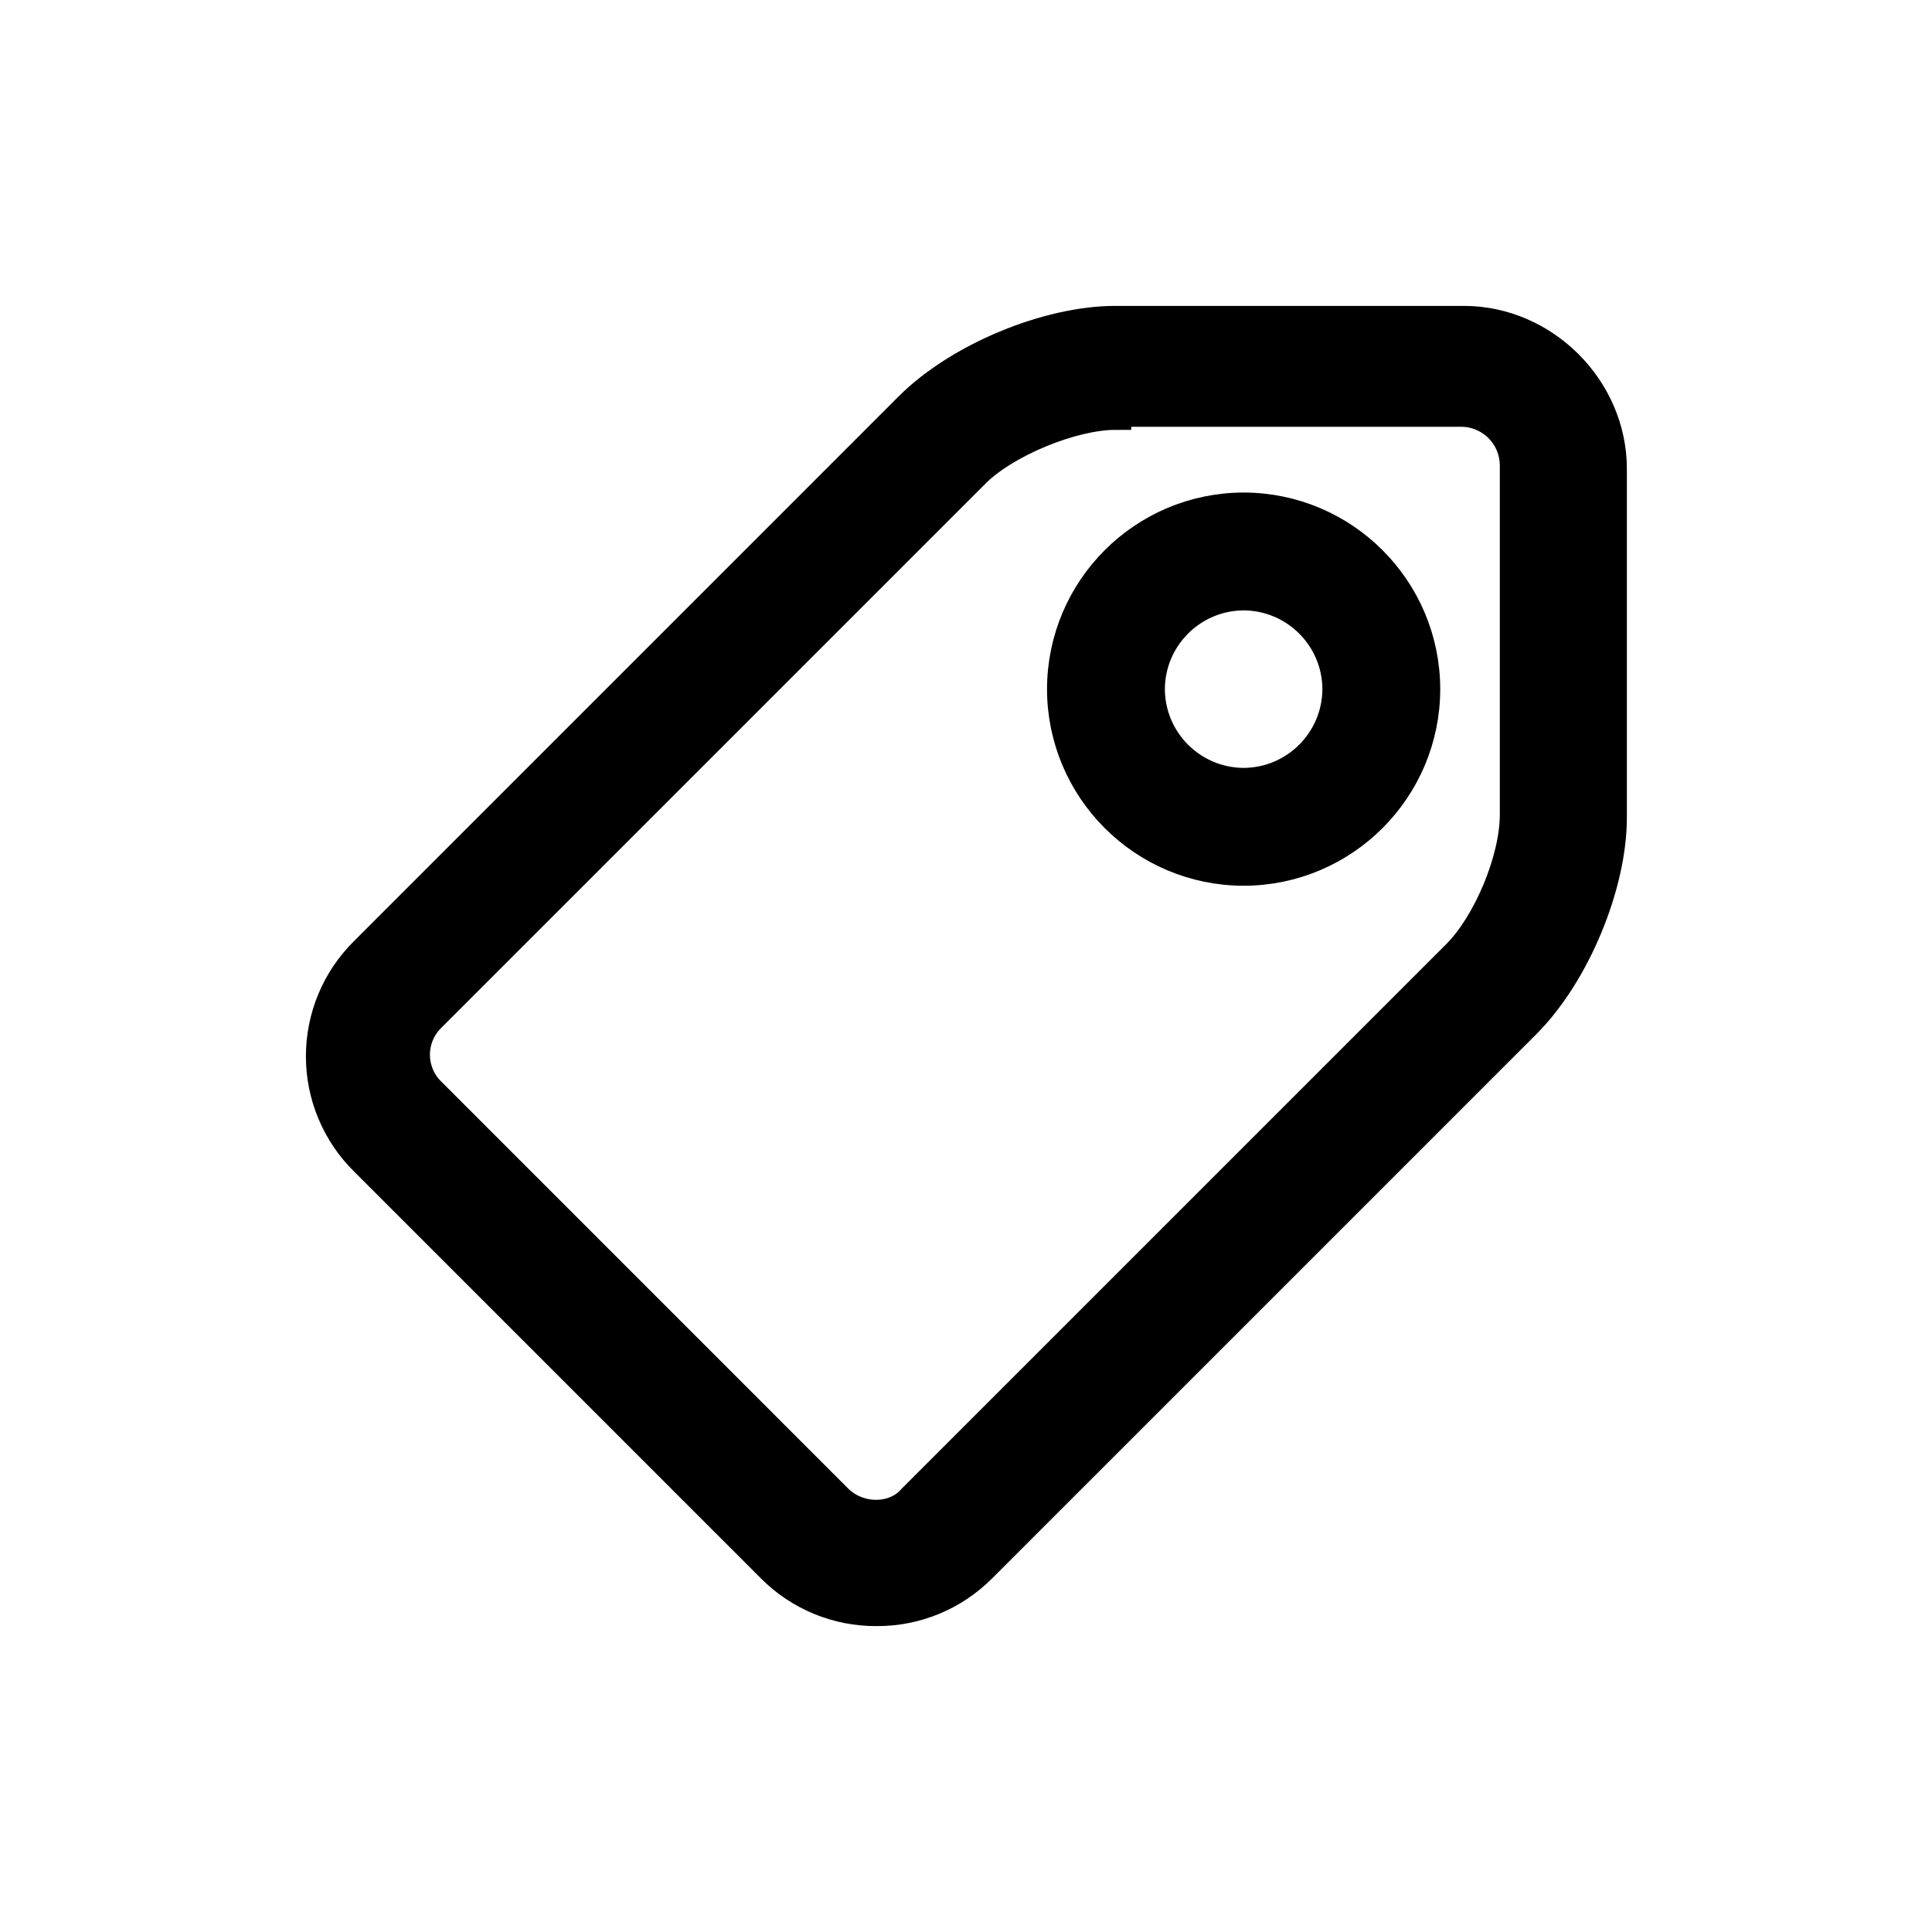
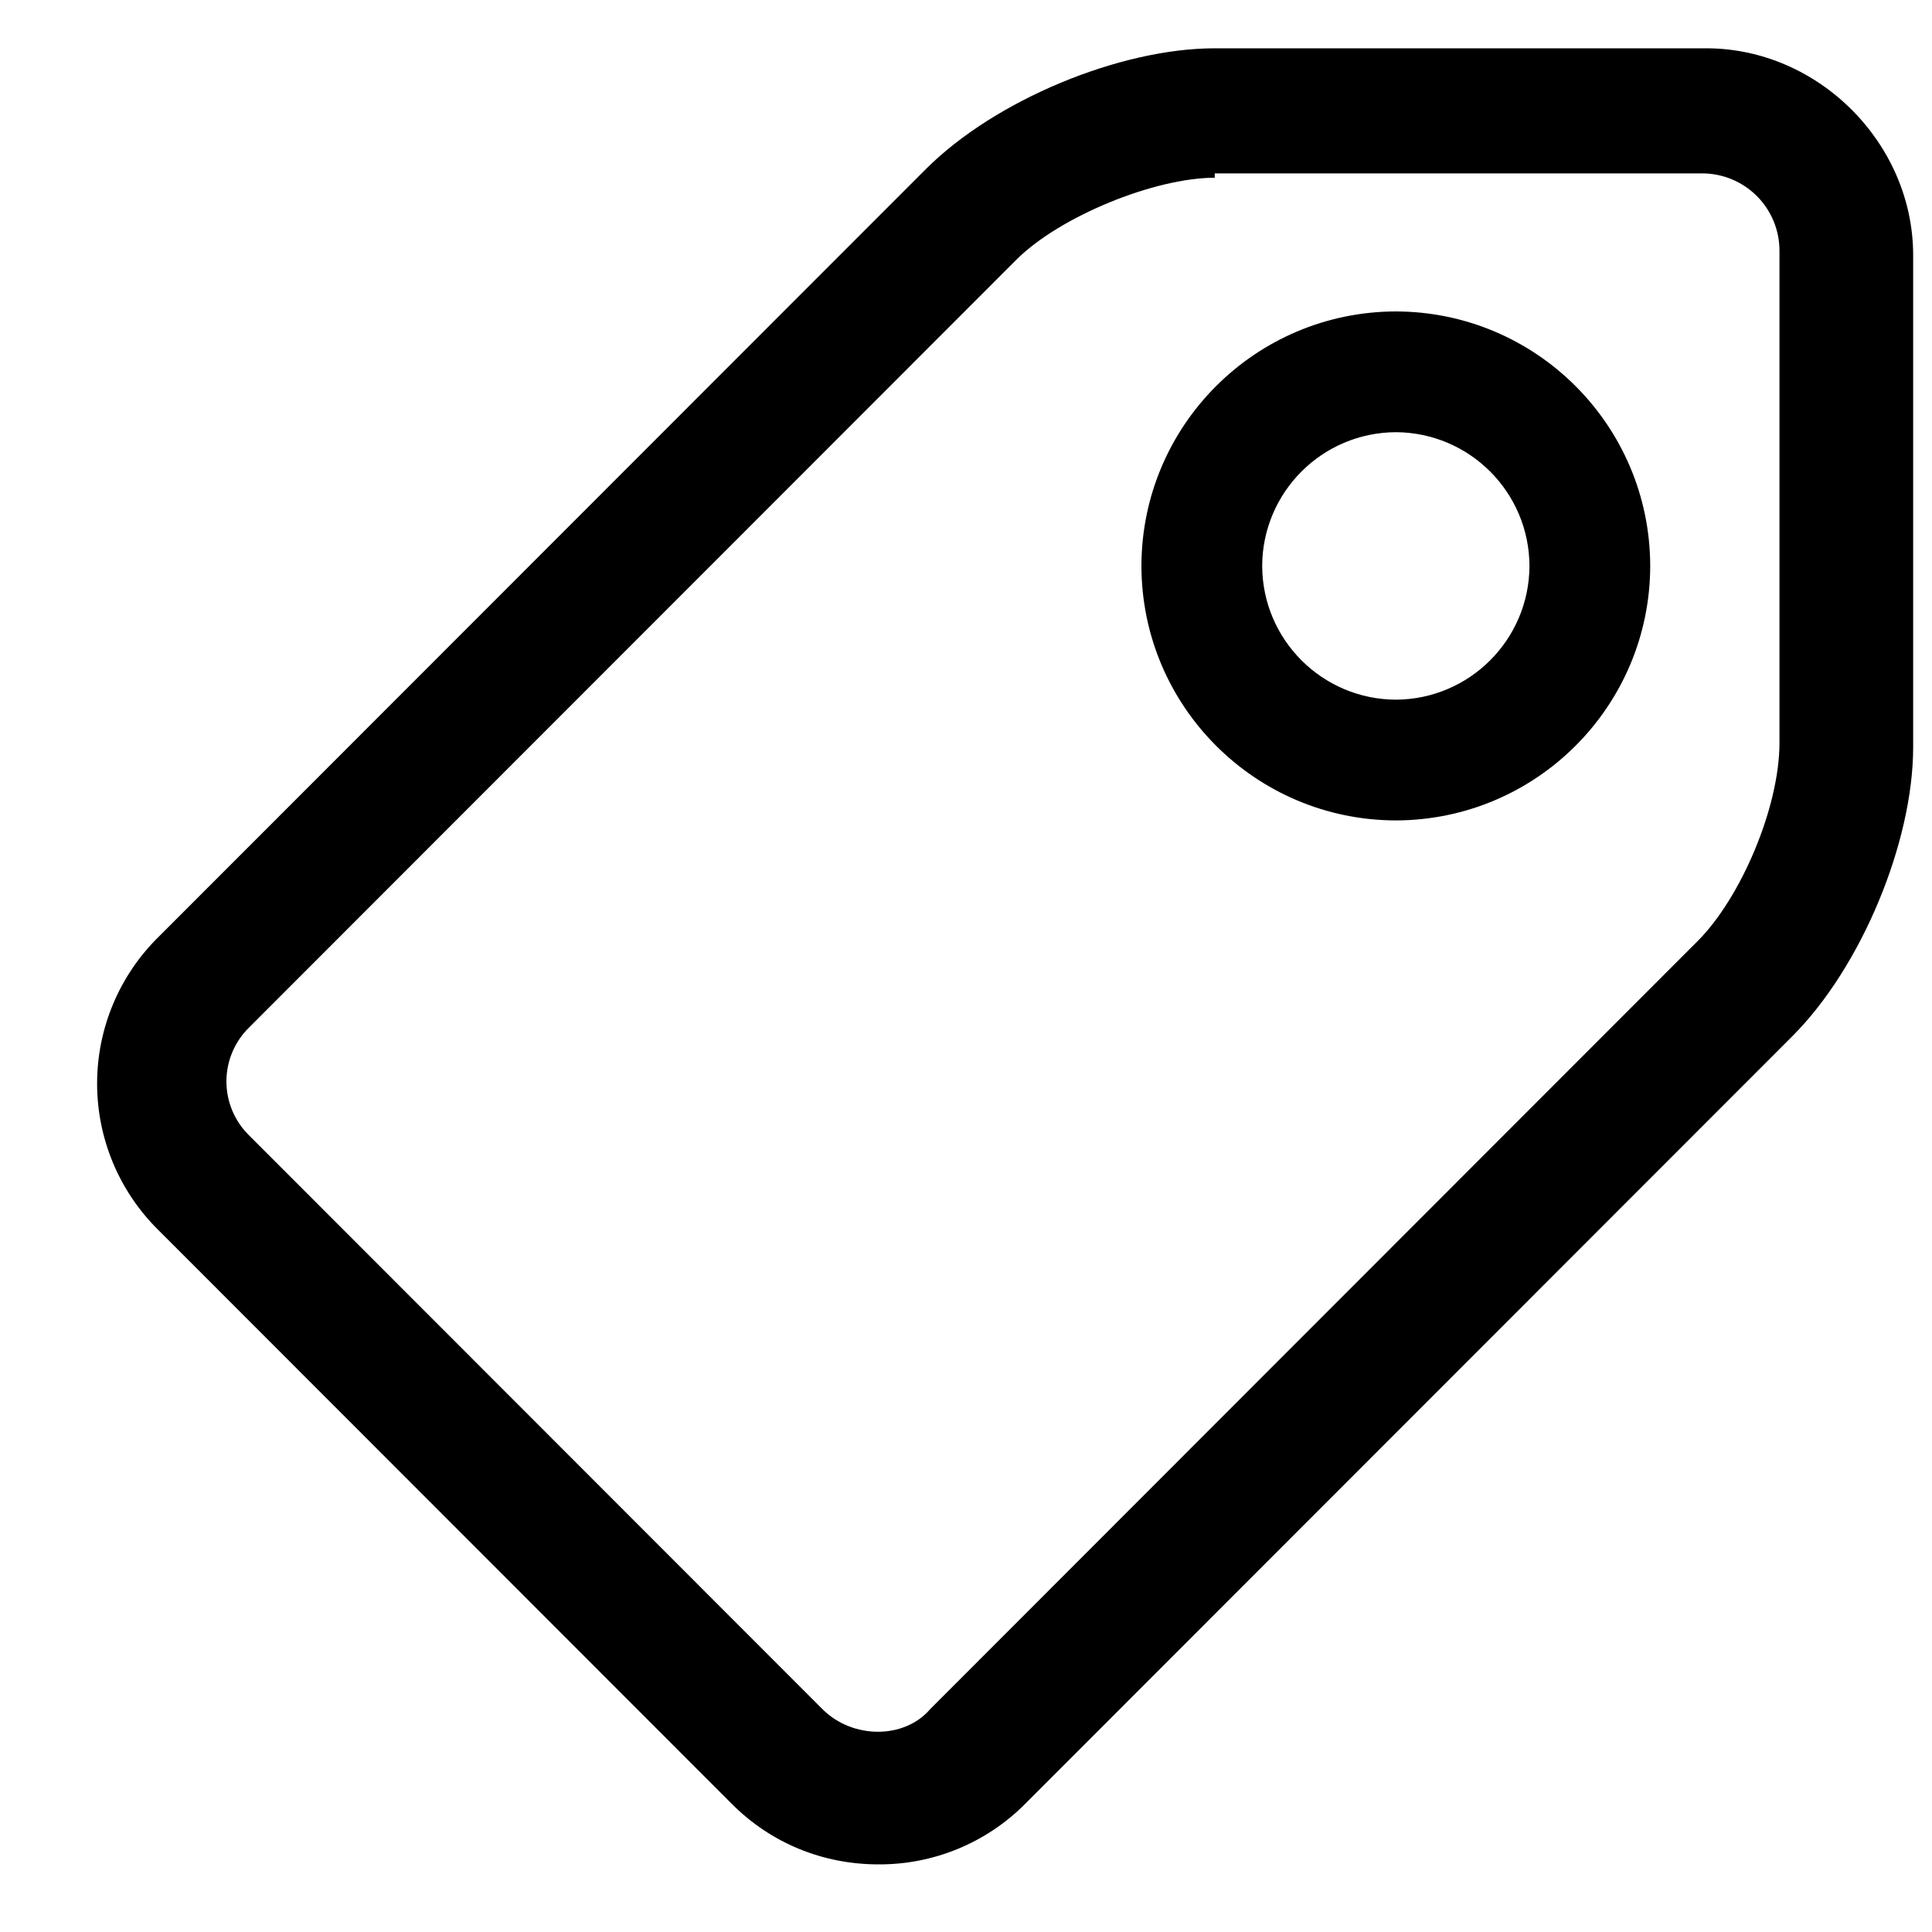
- <svg xmlns="http://www.w3.org/2000/svg" viewBox="0 0 30 30" fill="none">
-   <path d="M13.61 25a2.262 2.262 0 0 1-1.615-.665l-6.318-6.318a2.265 2.265 0 0 1 0-3.23l8.456-8.457c.76-.76 2.138-1.33 3.183-1.33h5.416c1.235 0 2.28 1.045 2.28 2.28v5.416c0 1.045-.57 2.423-1.33 3.183l-8.456 8.456A2.262 2.262 0 0 1 13.61 25Zm3.706-18.575c-.665 0-1.71.428-2.185.903l-8.456 8.456a.832.832 0 0 0 0 1.187l6.318 6.319c.332.332.902.332 1.188 0l8.456-8.456c.475-.475.902-1.473.902-2.185V7.232a.852.852 0 0 0-.855-.855h-5.368v.047Z" fill="currentColor" stroke="currentColor" stroke-width=".5" />
-   <path d="M19.311 13.504a2.808 2.808 0 0 1-2.803-2.803 2.808 2.808 0 0 1 2.803-2.803 2.808 2.808 0 0 1 2.803 2.803 2.808 2.808 0 0 1-2.803 2.803Zm0-4.276a1.48 1.48 0 0 0-1.473 1.473 1.48 1.48 0 0 0 1.473 1.473 1.48 1.48 0 0 0 1.473-1.473 1.48 1.48 0 0 0-1.473-1.473Z" fill="currentColor" stroke="currentColor" stroke-width=".5" />
+ <svg xmlns="http://www.w3.org/2000/svg" viewBox="0 0 20 20" fill="none">
+   <path d="M9.094 19.3c-.58 0-1.116-.223-1.517-.625l-5.936-5.94a2.13 2.13 0 0 1 0-3.036L9.585 1.75c.714-.714 2.008-1.25 2.99-1.25h5.088c1.16 0 2.142.982 2.142 2.143v5.091c0 .983-.536 2.278-1.25 2.992l-7.944 7.949a2.125 2.125 0 0 1-1.517.625Zm3.481-17.46c-.625 0-1.607.402-2.053.848l-7.944 7.949a.782.782 0 0 0 0 1.116l5.936 5.94c.312.312.848.312 1.115 0l7.944-7.95c.447-.446.848-1.384.848-2.053V2.599a.8.8 0 0 0-.803-.804h-5.043v.045Z" fill="currentColor" />
+   <path d="M14.45 8.493a2.639 2.639 0 0 1-2.634-2.634 2.639 2.639 0 0 1 2.633-2.635 2.639 2.639 0 0 1 2.634 2.635 2.639 2.639 0 0 1-2.633 2.634Zm0-4.019a1.39 1.39 0 0 0-1.384 1.385 1.39 1.39 0 0 0 1.383 1.384 1.39 1.39 0 0 0 1.384-1.384 1.39 1.39 0 0 0-1.383-1.385Z" fill="currentColor" />
</svg>
